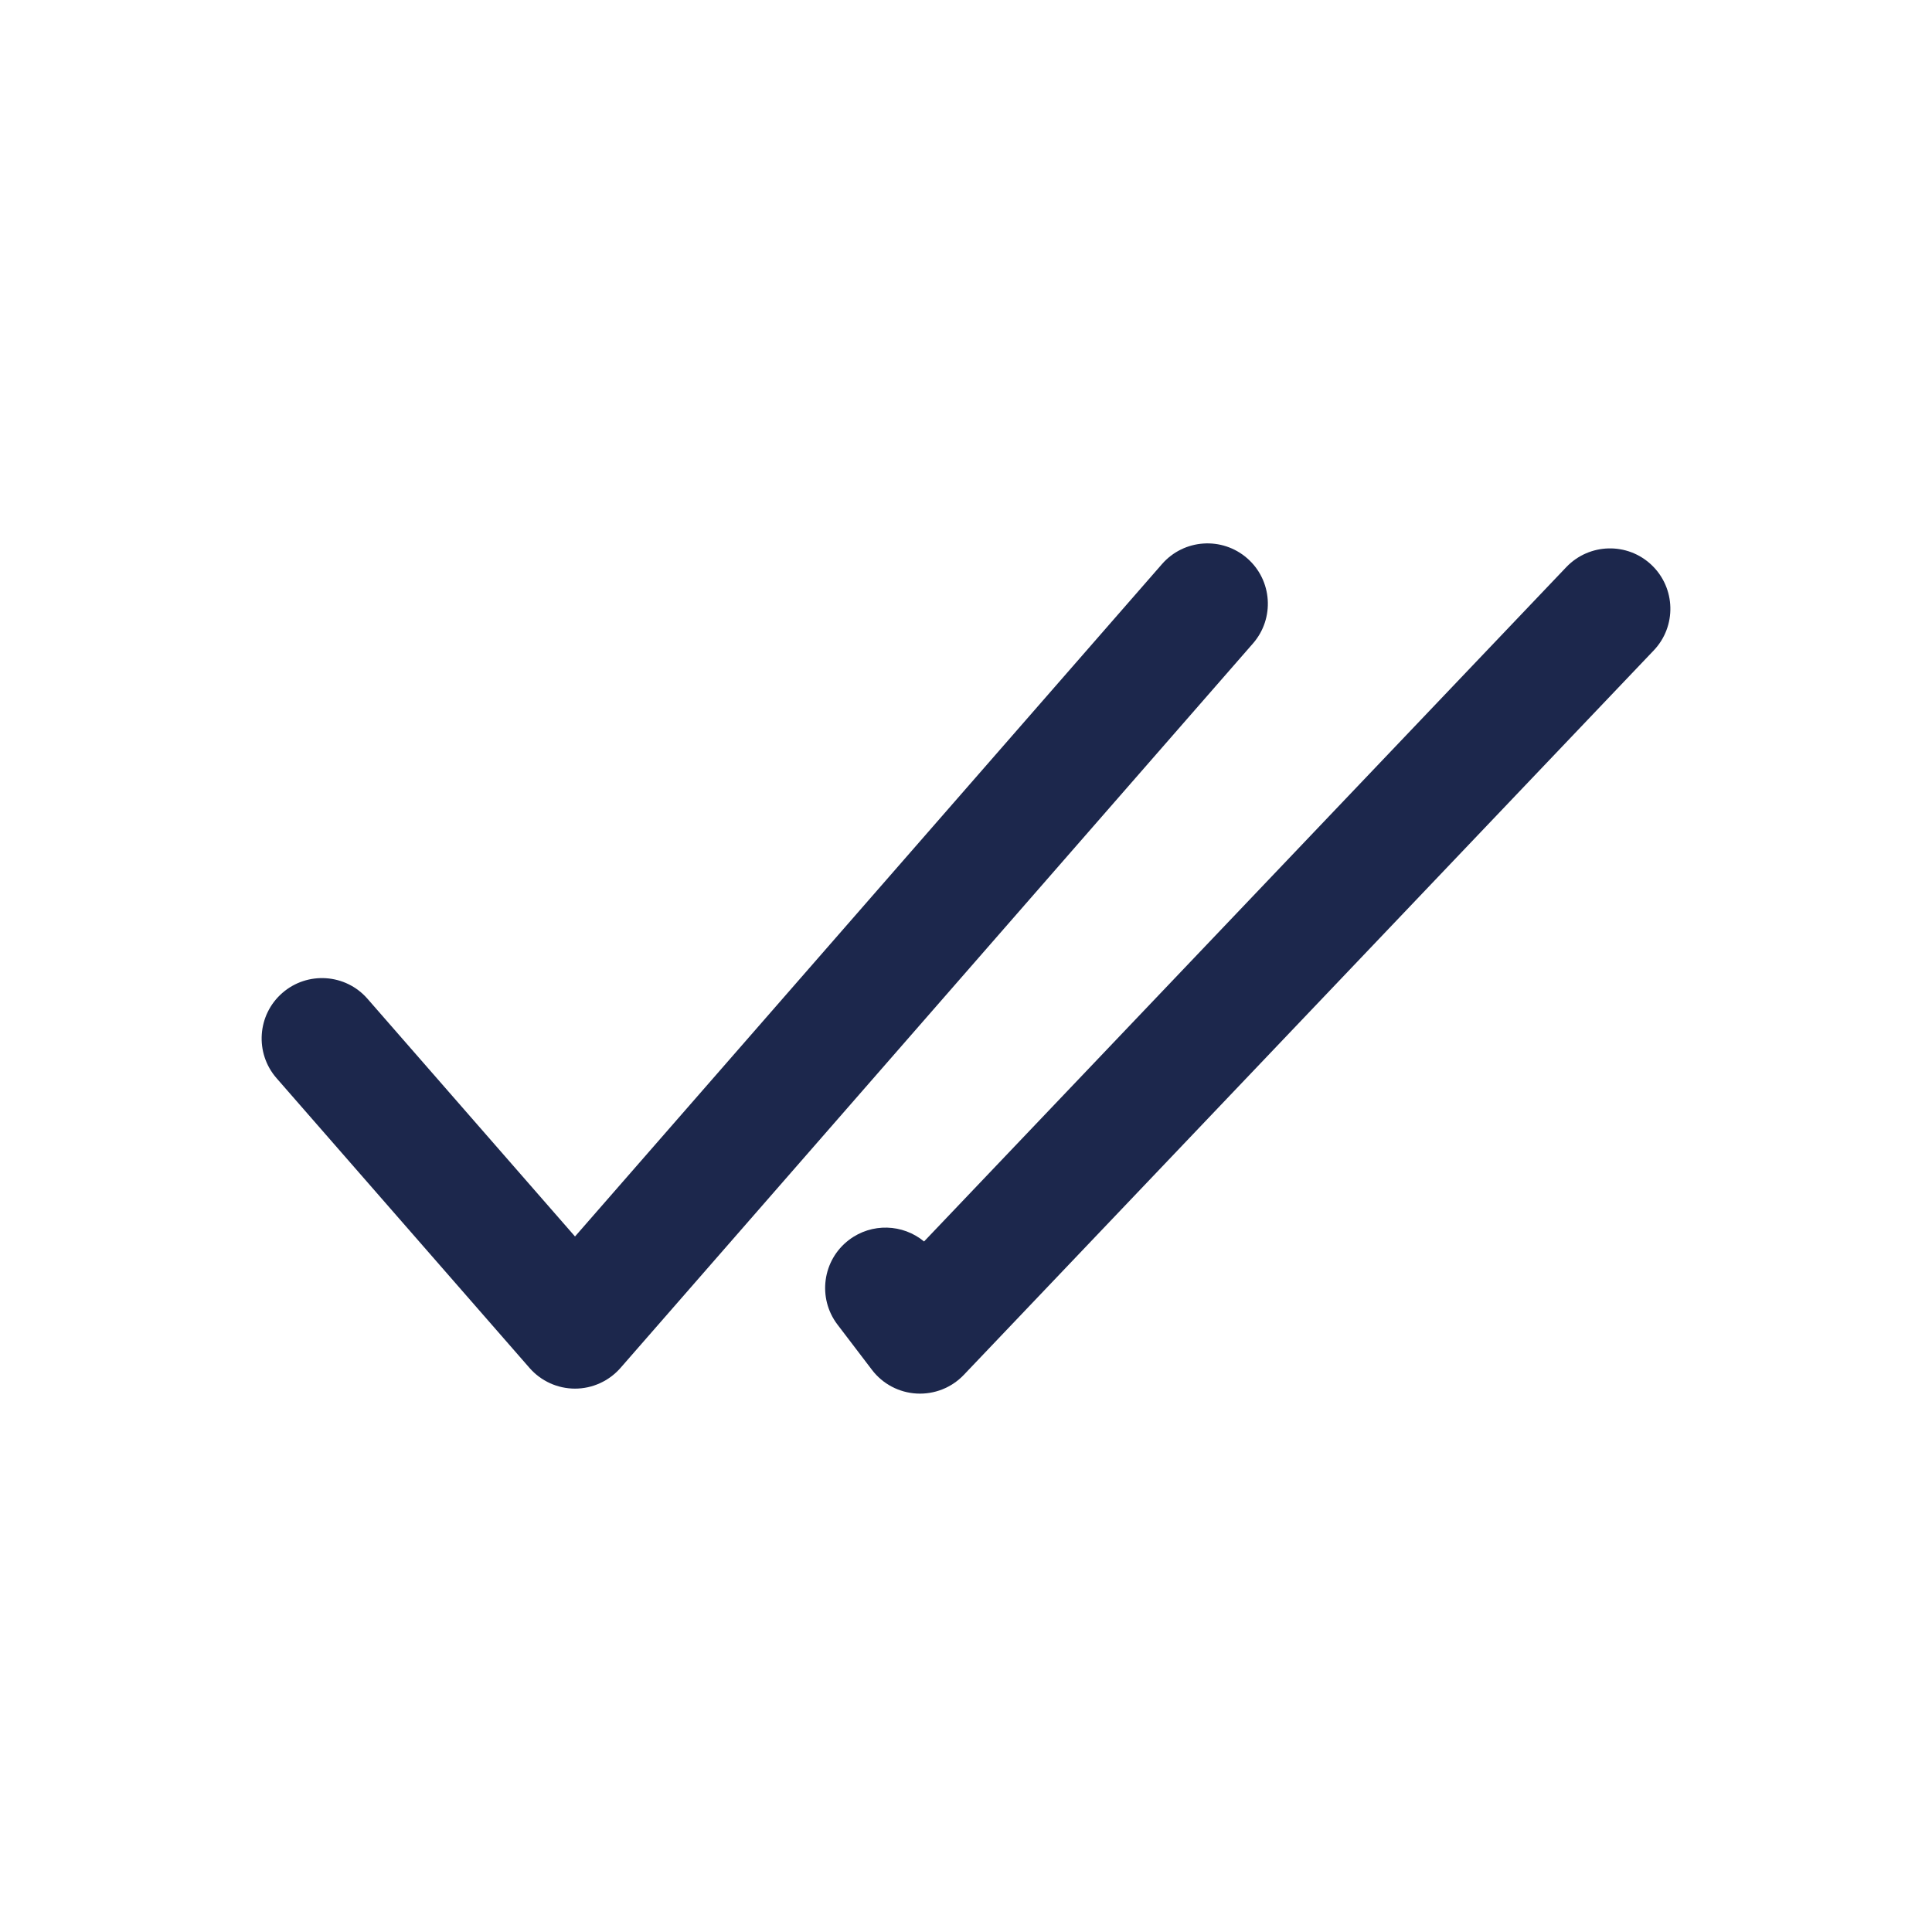
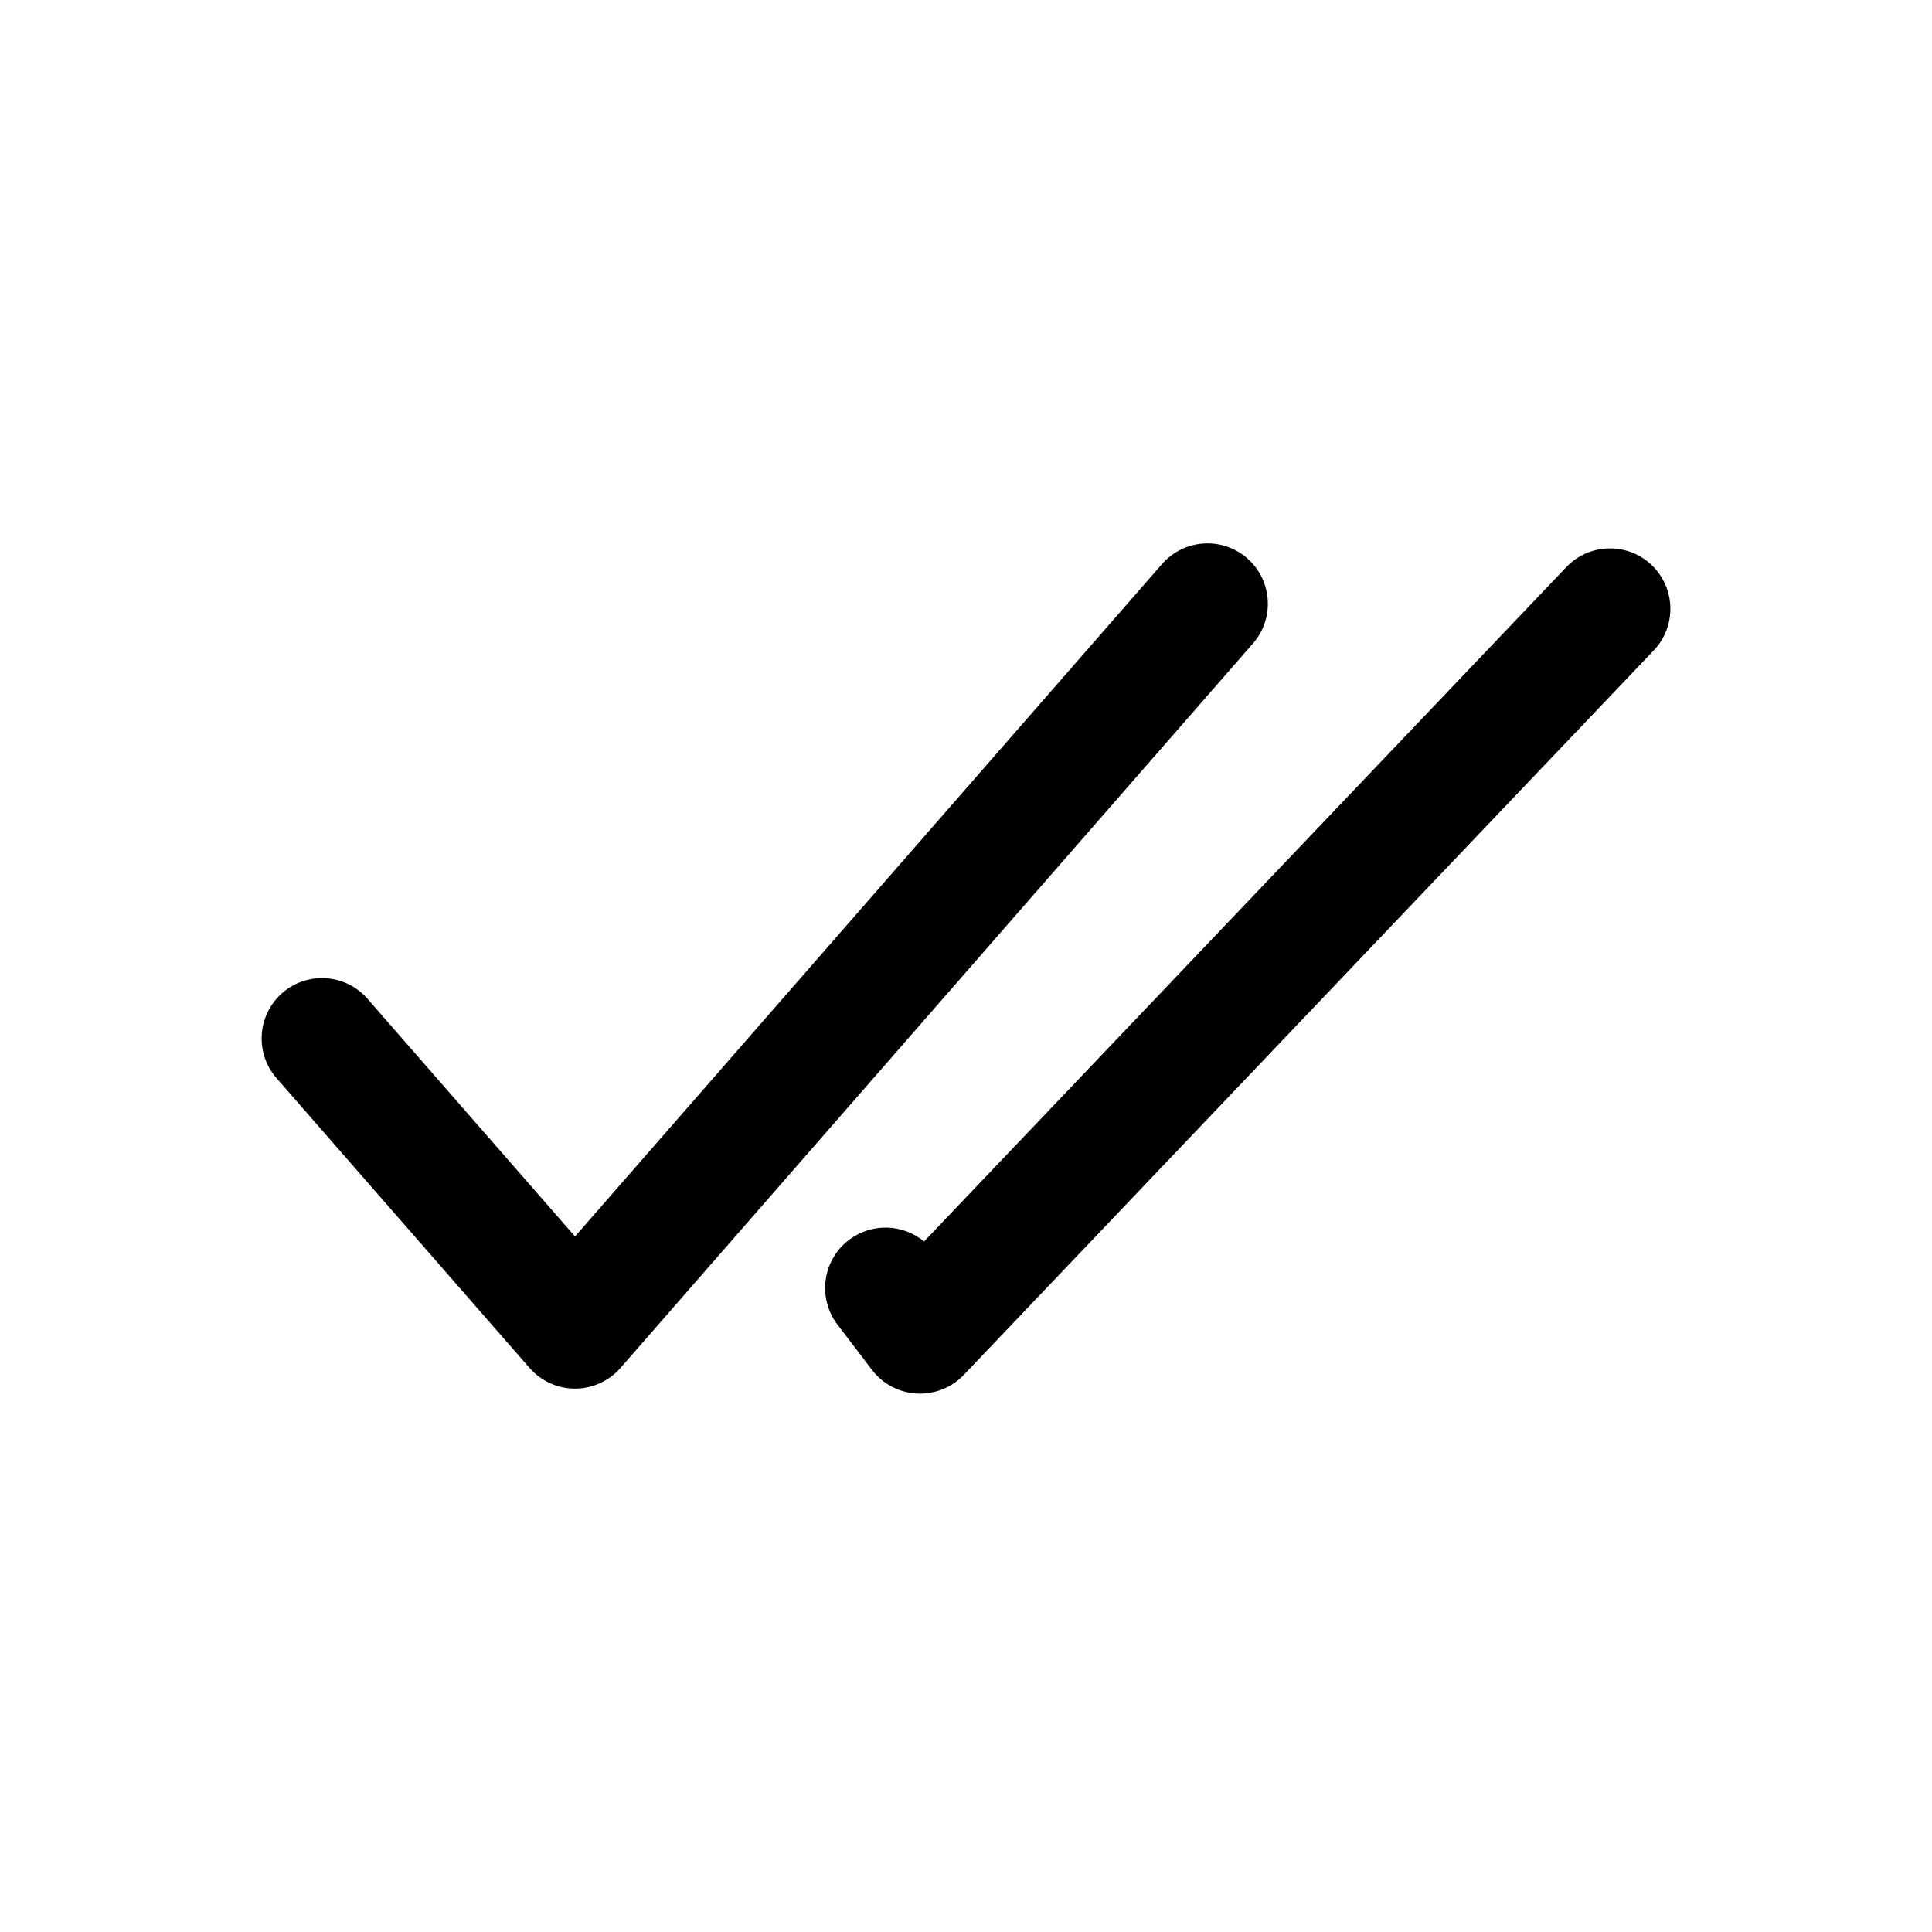
<svg xmlns="http://www.w3.org/2000/svg" width="800px" height="800px" viewBox="0 0 24 24" fill="none">
-   <path fill-rule="evenodd" clip-rule="evenodd" d="M15.493 6.935C15.805 7.207 15.837 7.681 15.565 7.993L7.708 16.993C7.565 17.156 7.359 17.25 7.143 17.25C6.926 17.25 6.72 17.156 6.578 16.993L3.435 13.393C3.163 13.081 3.195 12.607 3.507 12.335C3.819 12.063 4.293 12.095 4.565 12.407L7.143 15.36L14.435 7.007C14.707 6.695 15.181 6.663 15.493 6.935Z" fill="#1C274C" />
-   <path fill-rule="evenodd" clip-rule="evenodd" d="M20.517 7.019C20.817 7.305 20.829 7.78 20.543 8.08L11.972 17.08C11.82 17.239 11.607 17.323 11.387 17.311C11.168 17.299 10.965 17.192 10.832 17.017L10.403 16.454C10.153 16.125 10.216 15.654 10.546 15.403C10.829 15.188 11.216 15.204 11.479 15.422L19.457 7.045C19.743 6.745 20.218 6.734 20.517 7.019Z" fill="#1C274C" />
+   <path fill-rule="evenodd" clip-rule="evenodd" d="M15.493 6.935C15.805 7.207 15.837 7.681 15.565 7.993L7.708 16.993C7.565 17.156 7.359 17.25 7.143 17.25C6.926 17.25 6.72 17.156 6.578 16.993L3.435 13.393C3.163 13.081 3.195 12.607 3.507 12.335C3.819 12.063 4.293 12.095 4.565 12.407L7.143 15.36L14.435 7.007C14.707 6.695 15.181 6.663 15.493 6.935Z" fill="currentColor" />
+   <path fill-rule="evenodd" clip-rule="evenodd" d="M20.517 7.019C20.817 7.305 20.829 7.78 20.543 8.08L11.972 17.08C11.82 17.239 11.607 17.323 11.387 17.311C11.168 17.299 10.965 17.192 10.832 17.017L10.403 16.454C10.153 16.125 10.216 15.654 10.546 15.403C10.829 15.188 11.216 15.204 11.479 15.422L19.457 7.045C19.743 6.745 20.218 6.734 20.517 7.019Z" fill="currentColor" />
</svg>
